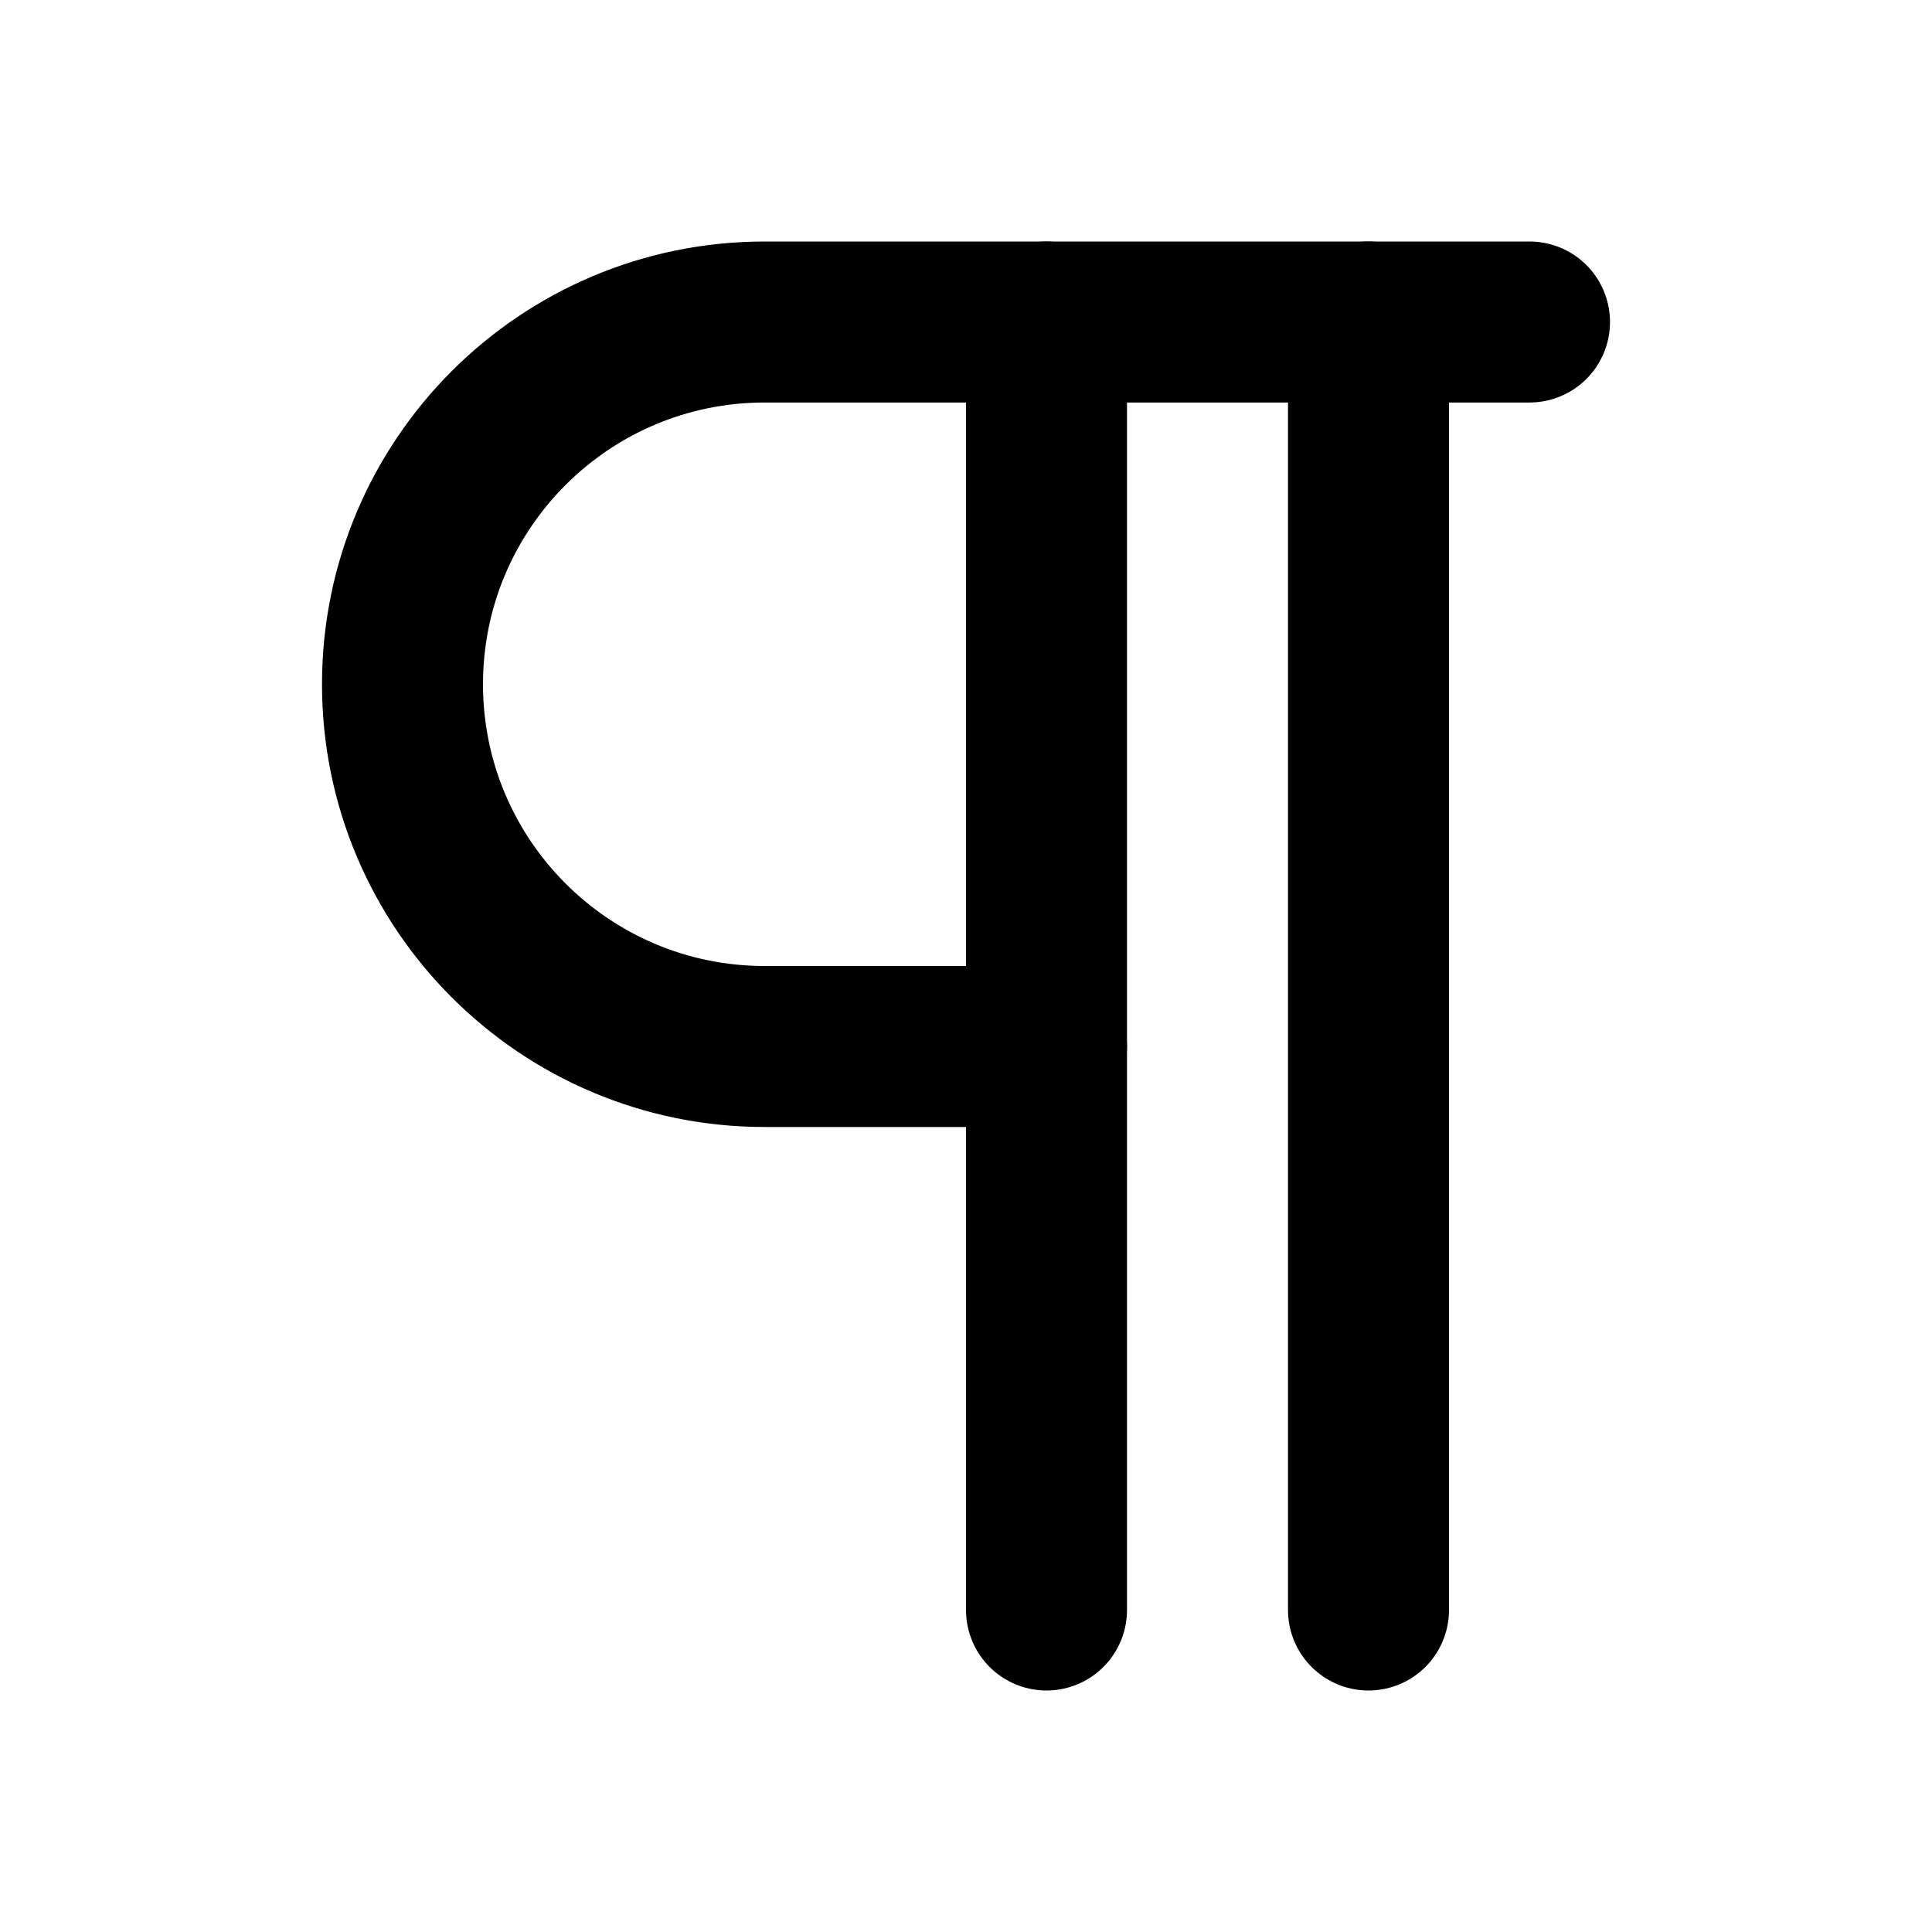
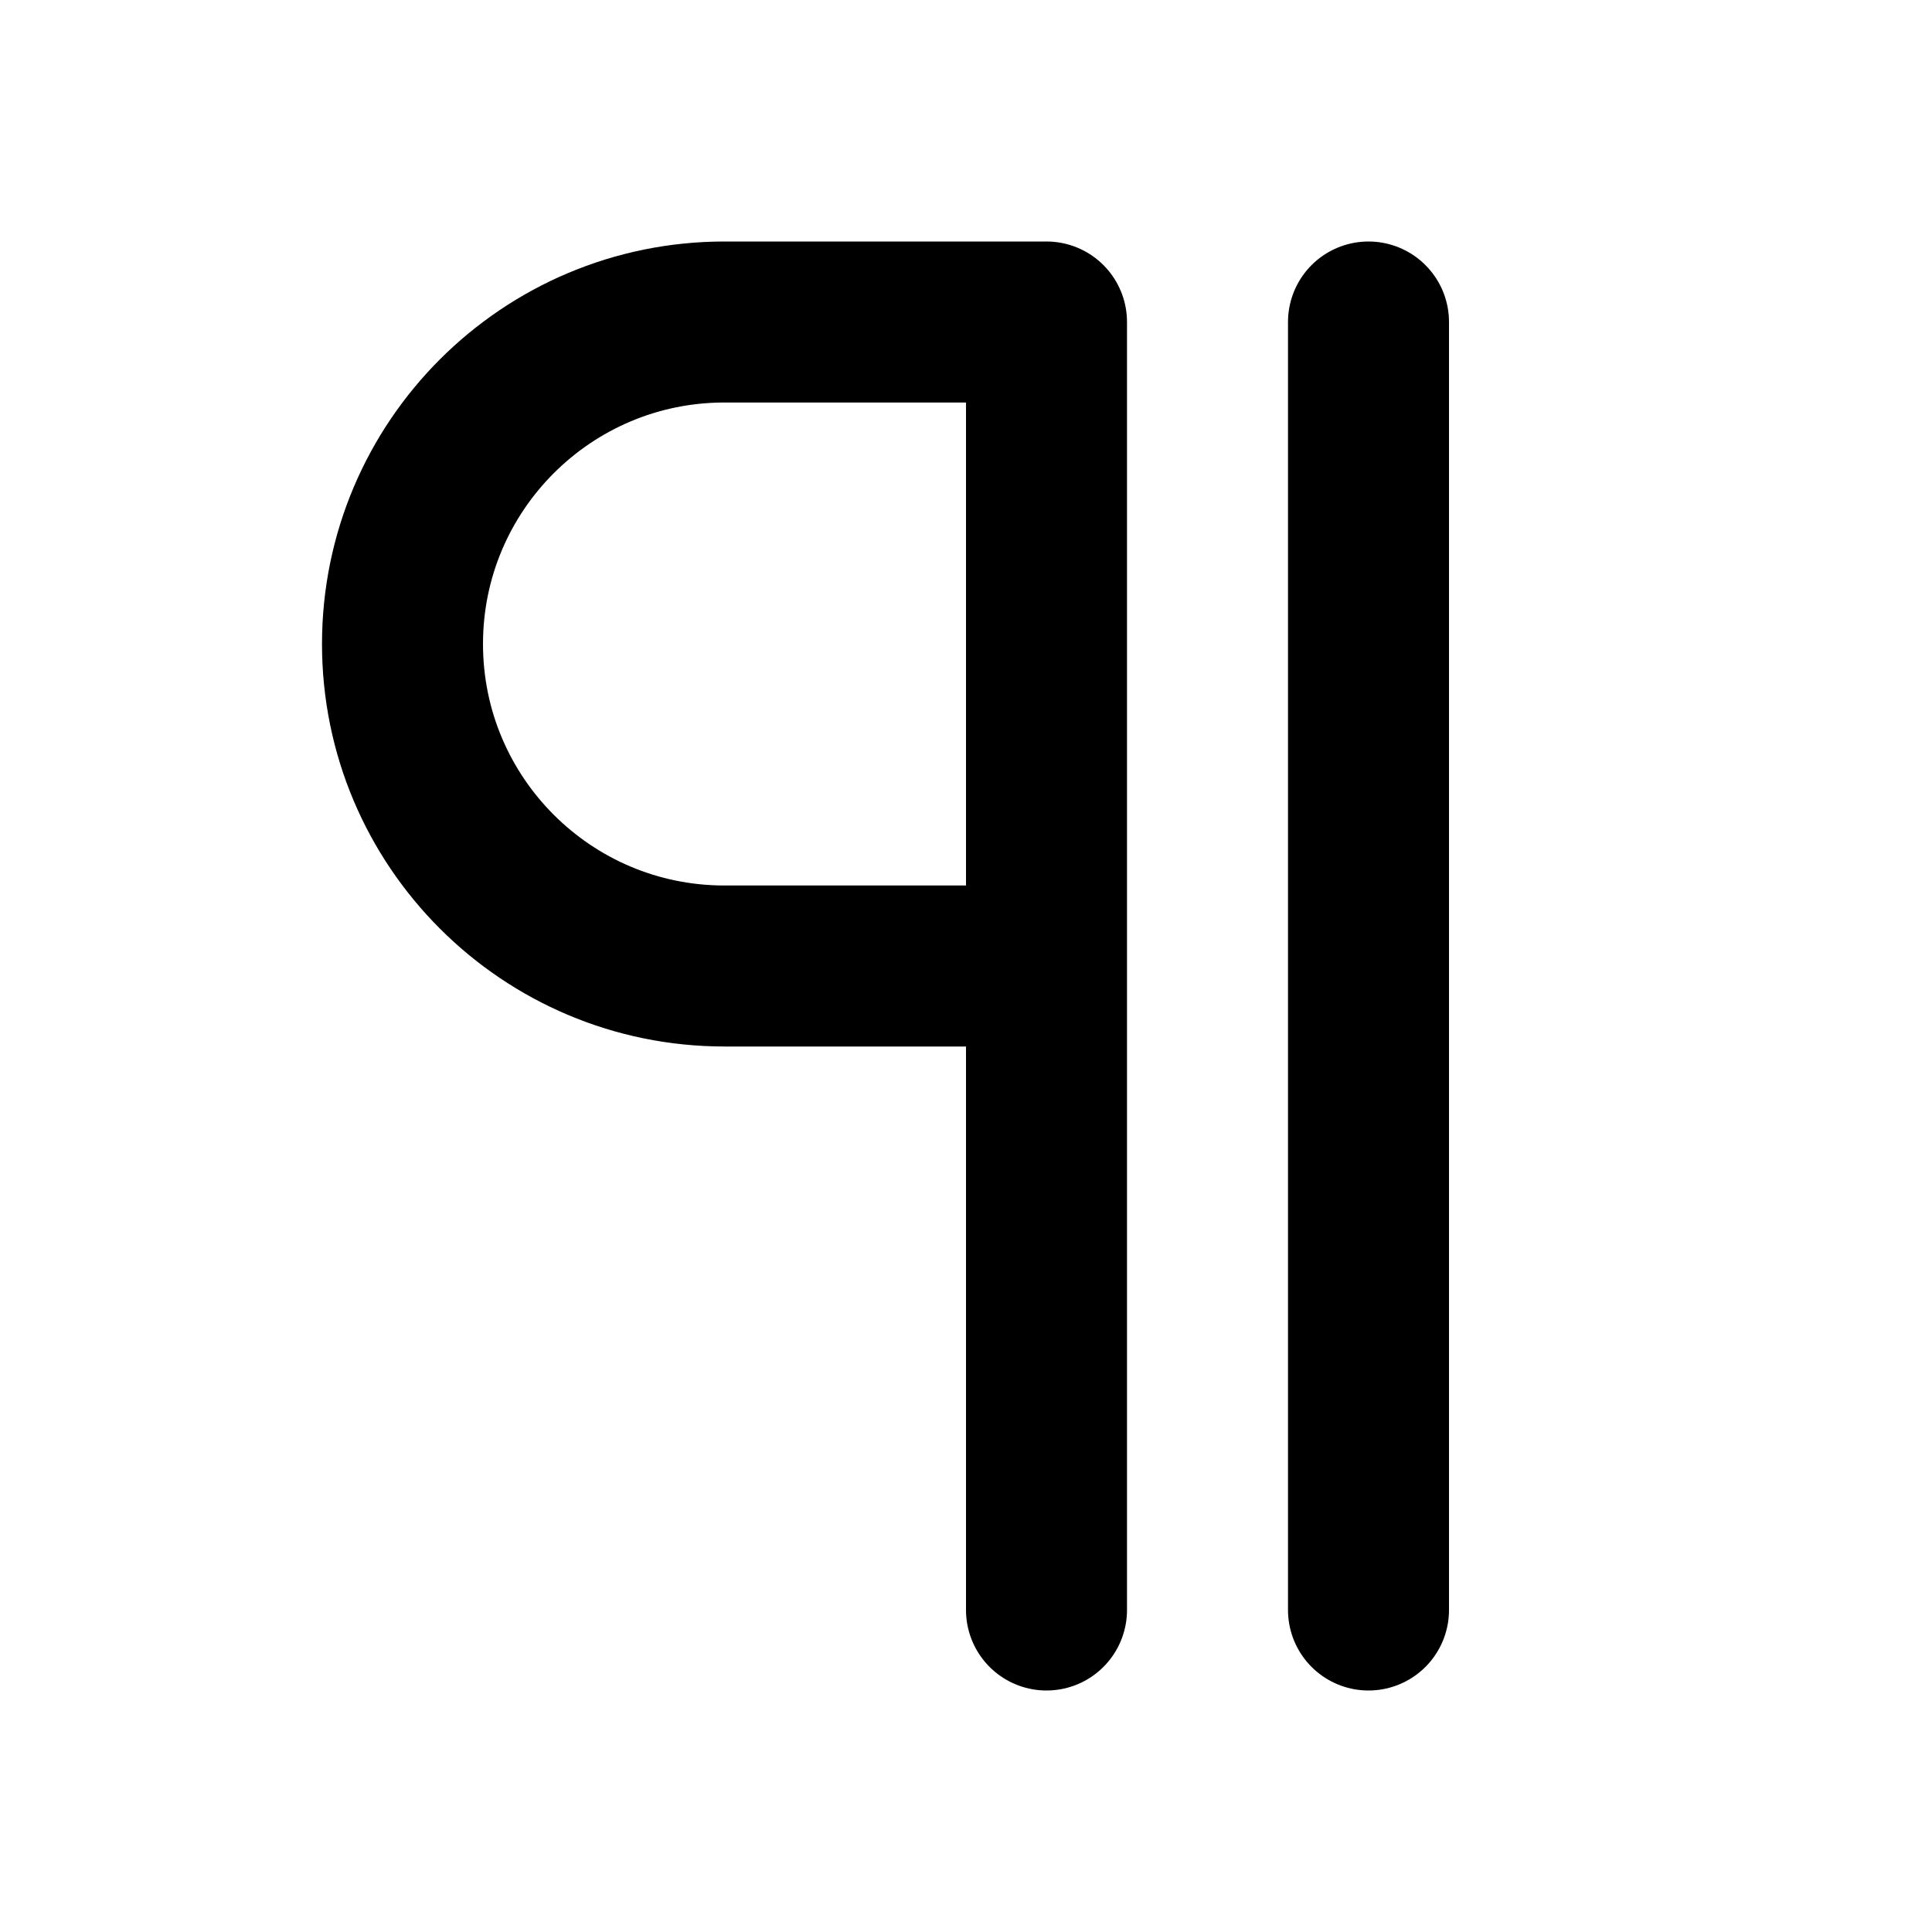
<svg xmlns="http://www.w3.org/2000/svg" width="24" height="24" viewBox="0 0 24 24" fill="none" stroke="currentColor" stroke-width="2" stroke-linecap="round" stroke-linejoin="round">
-   <path d="M13 4v16" />
-   <path d="M17 4v16" />
-   <path d="M19 4H9.5a4.5 4.5 0 0 0 0 9H13" />
+   <path d="M13 4v16M17 4v16M13 4H9a4 4 0 000 8h4" />
</svg>
